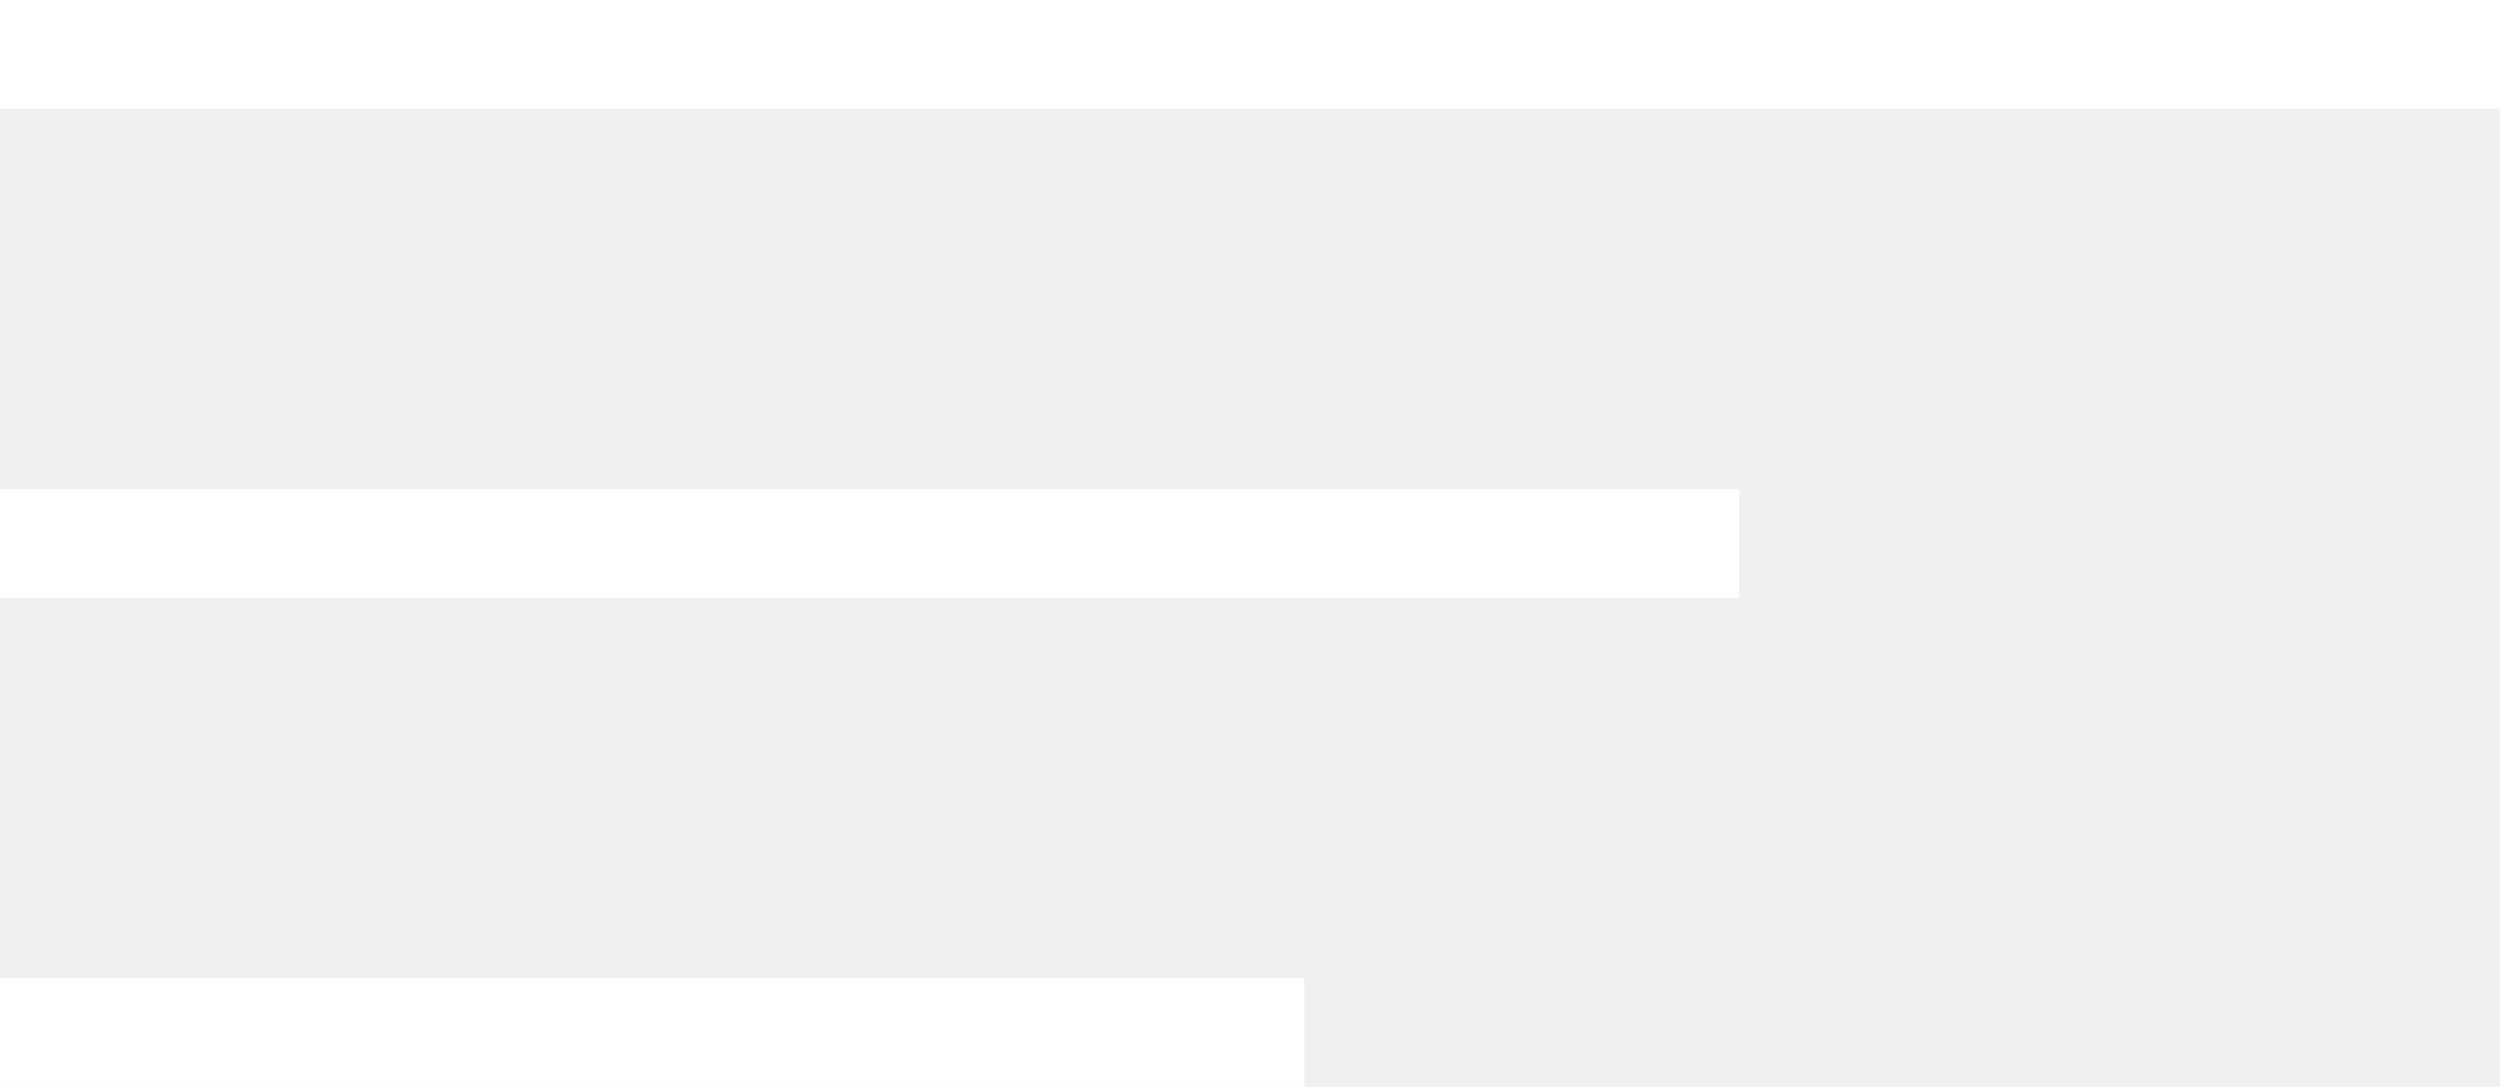
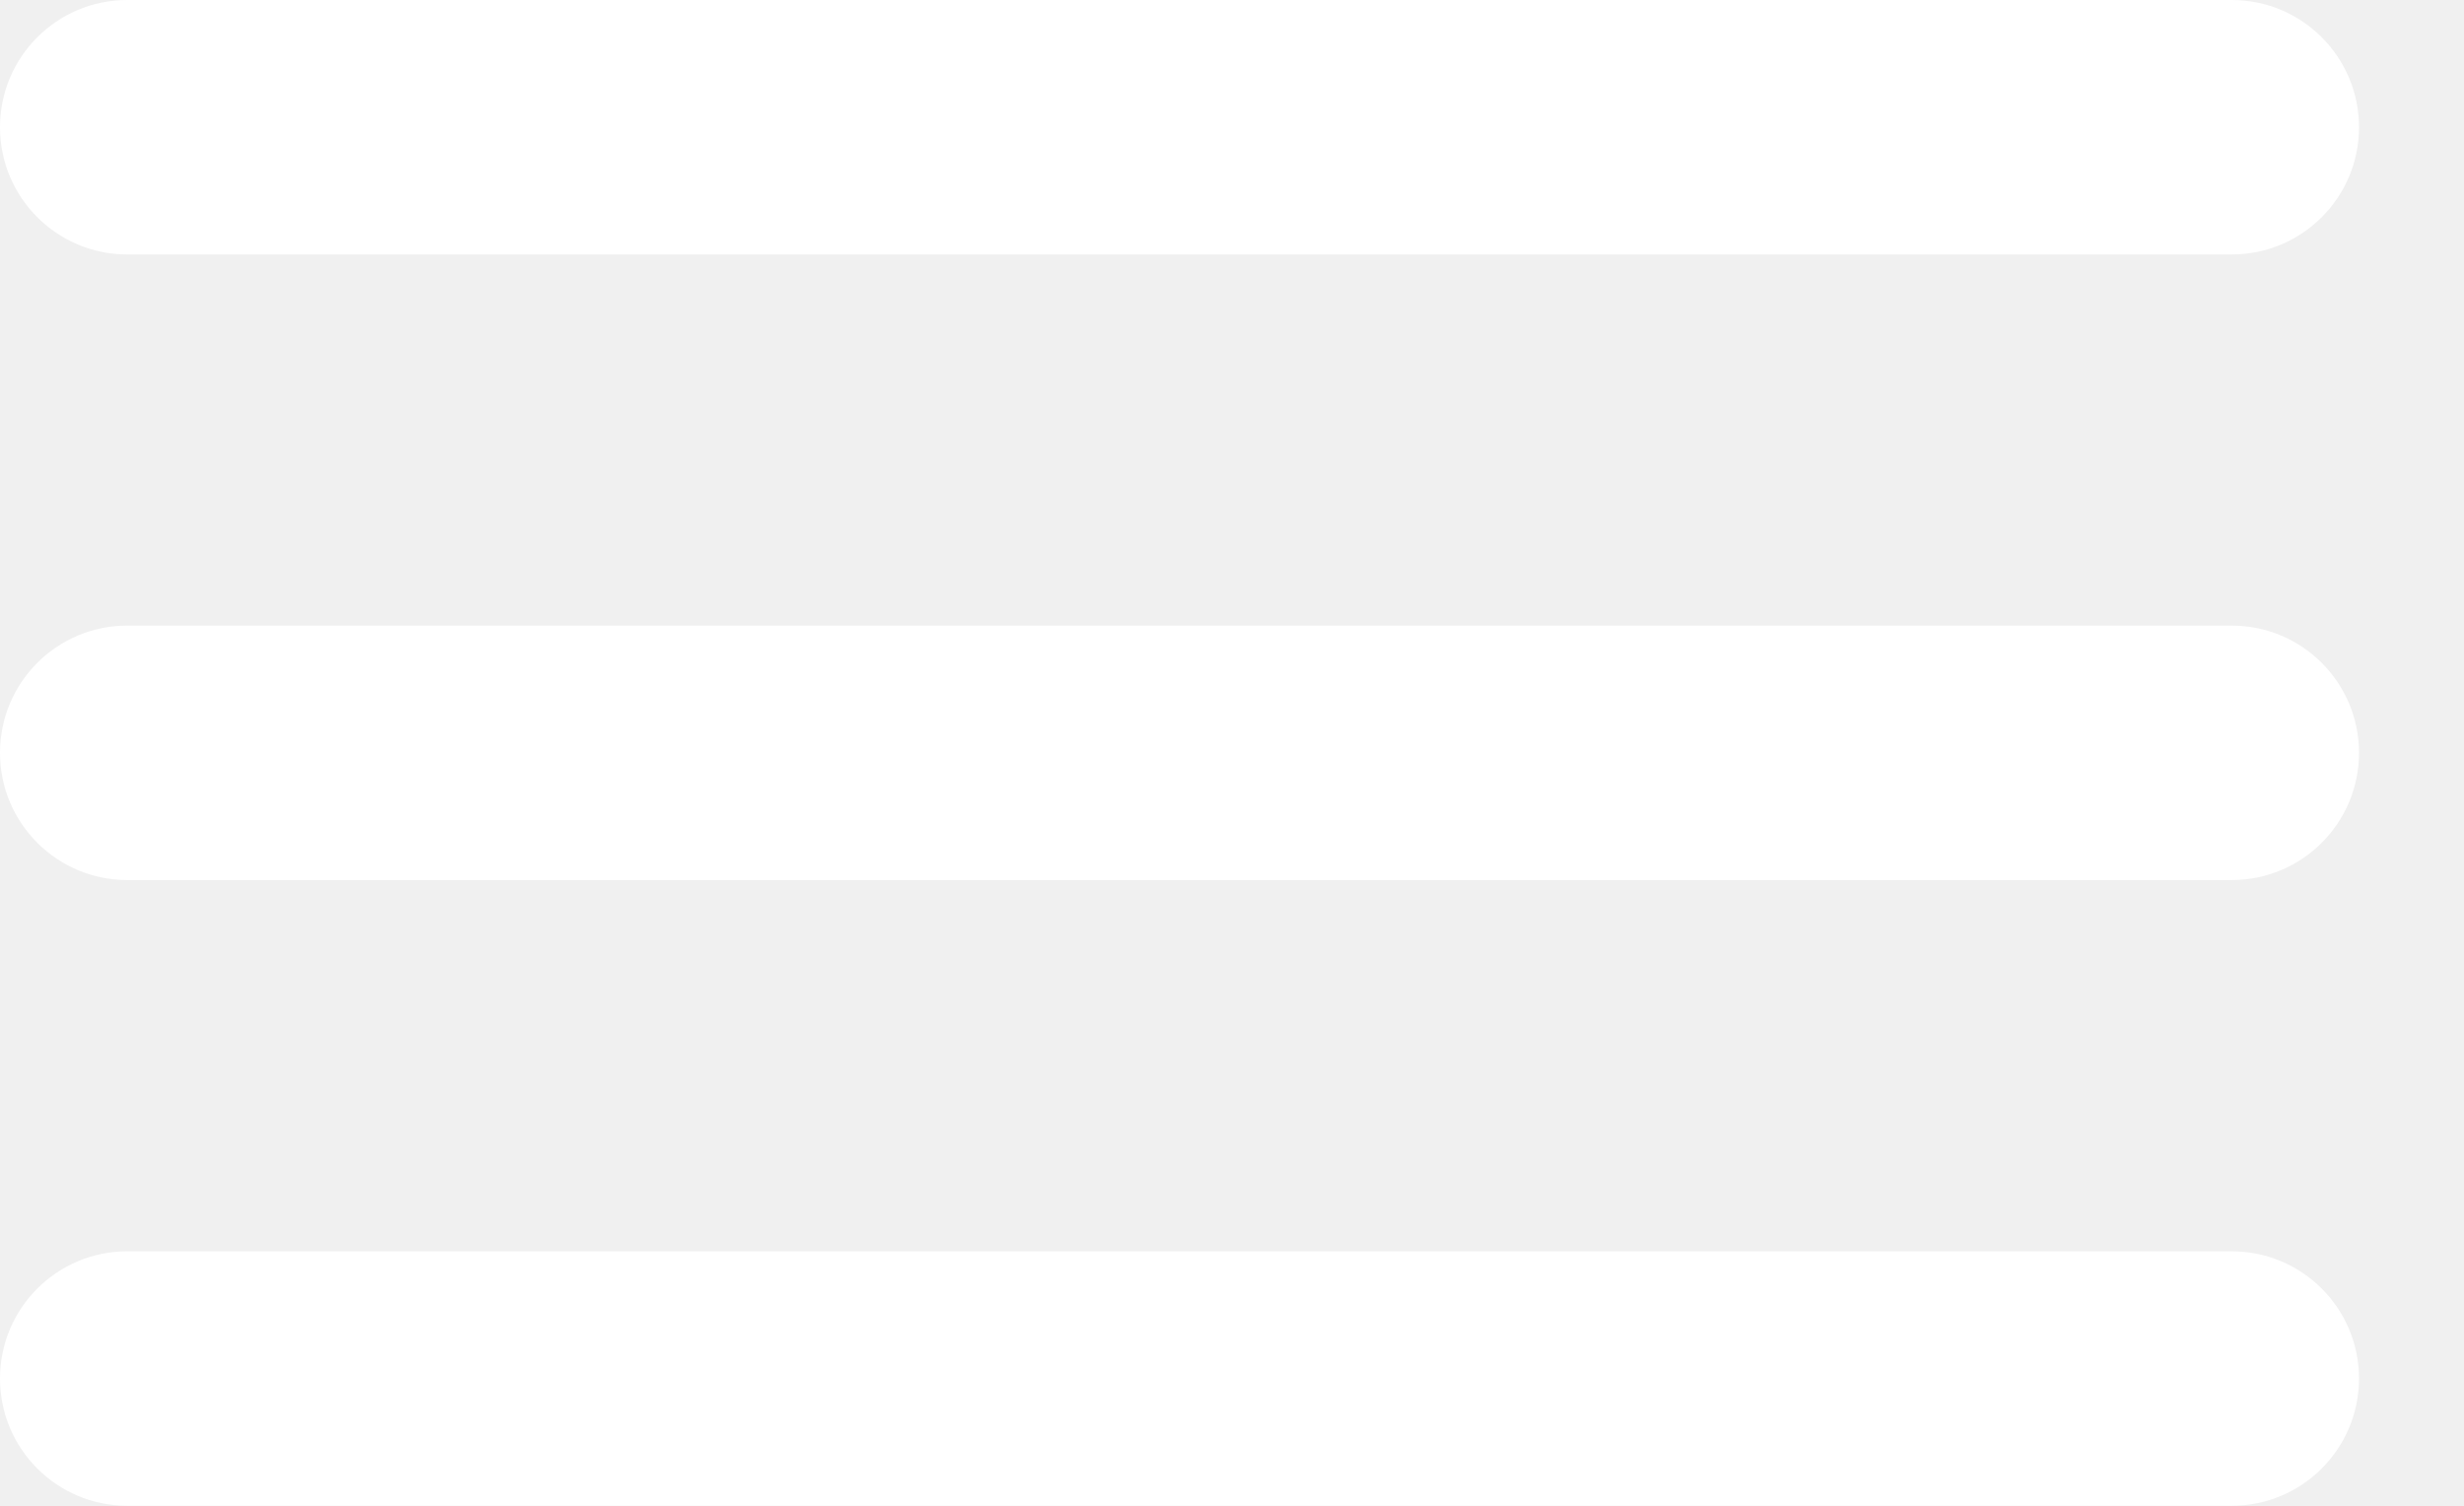
- <svg xmlns="http://www.w3.org/2000/svg" width="46" height="20" viewBox="0 0 46 20" fill="none">
-   <line y1="1" x2="46" y2="1" stroke="white" stroke-width="2" />
-   <line y1="10" x2="32" y2="10" stroke="white" stroke-width="2" />
-   <line y1="19" x2="24" y2="19" stroke="white" stroke-width="2" />
+ <svg xmlns="http://www.w3.org/2000/svg" width="18" height="11" viewBox="0 0 18 11" fill="none">
+   <rect y="9.141" width="17.233" height="1.859" rx="0.93" fill="white" />
+   <rect y="4.57" width="17.233" height="1.859" rx="0.93" fill="white" />
+   <rect width="17.233" height="1.859" rx="0.93" fill="white" />
</svg>
